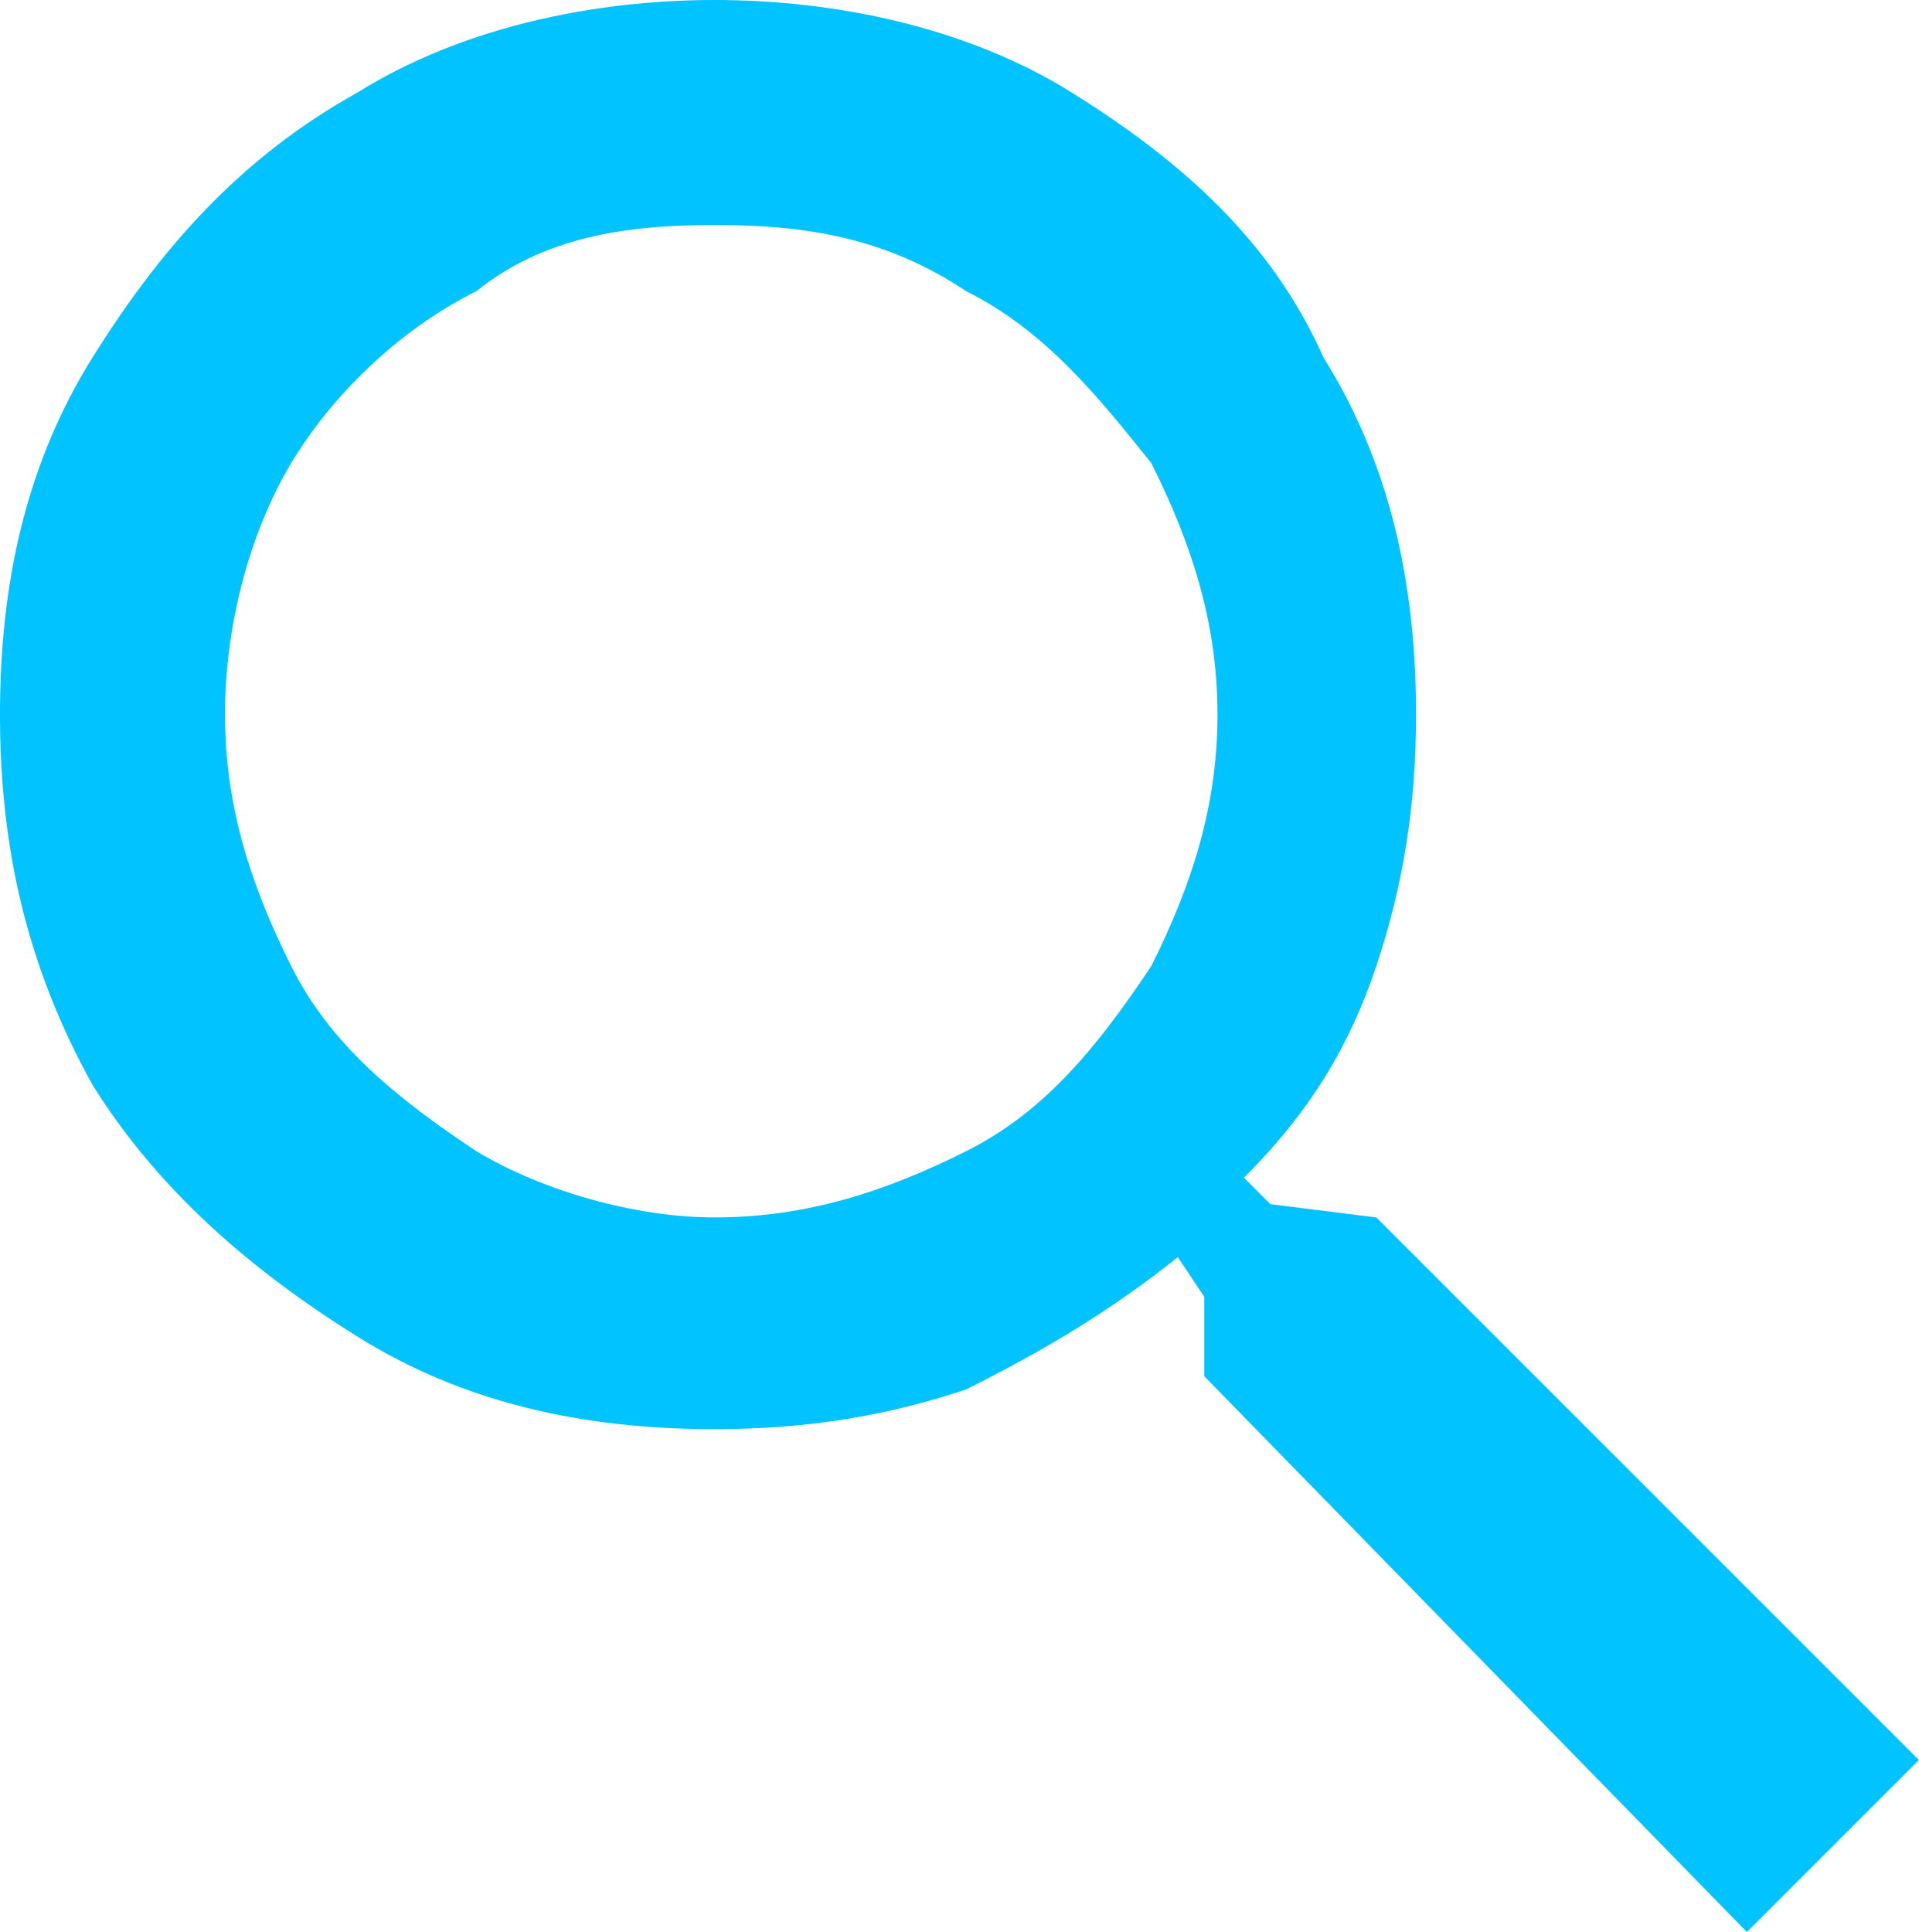
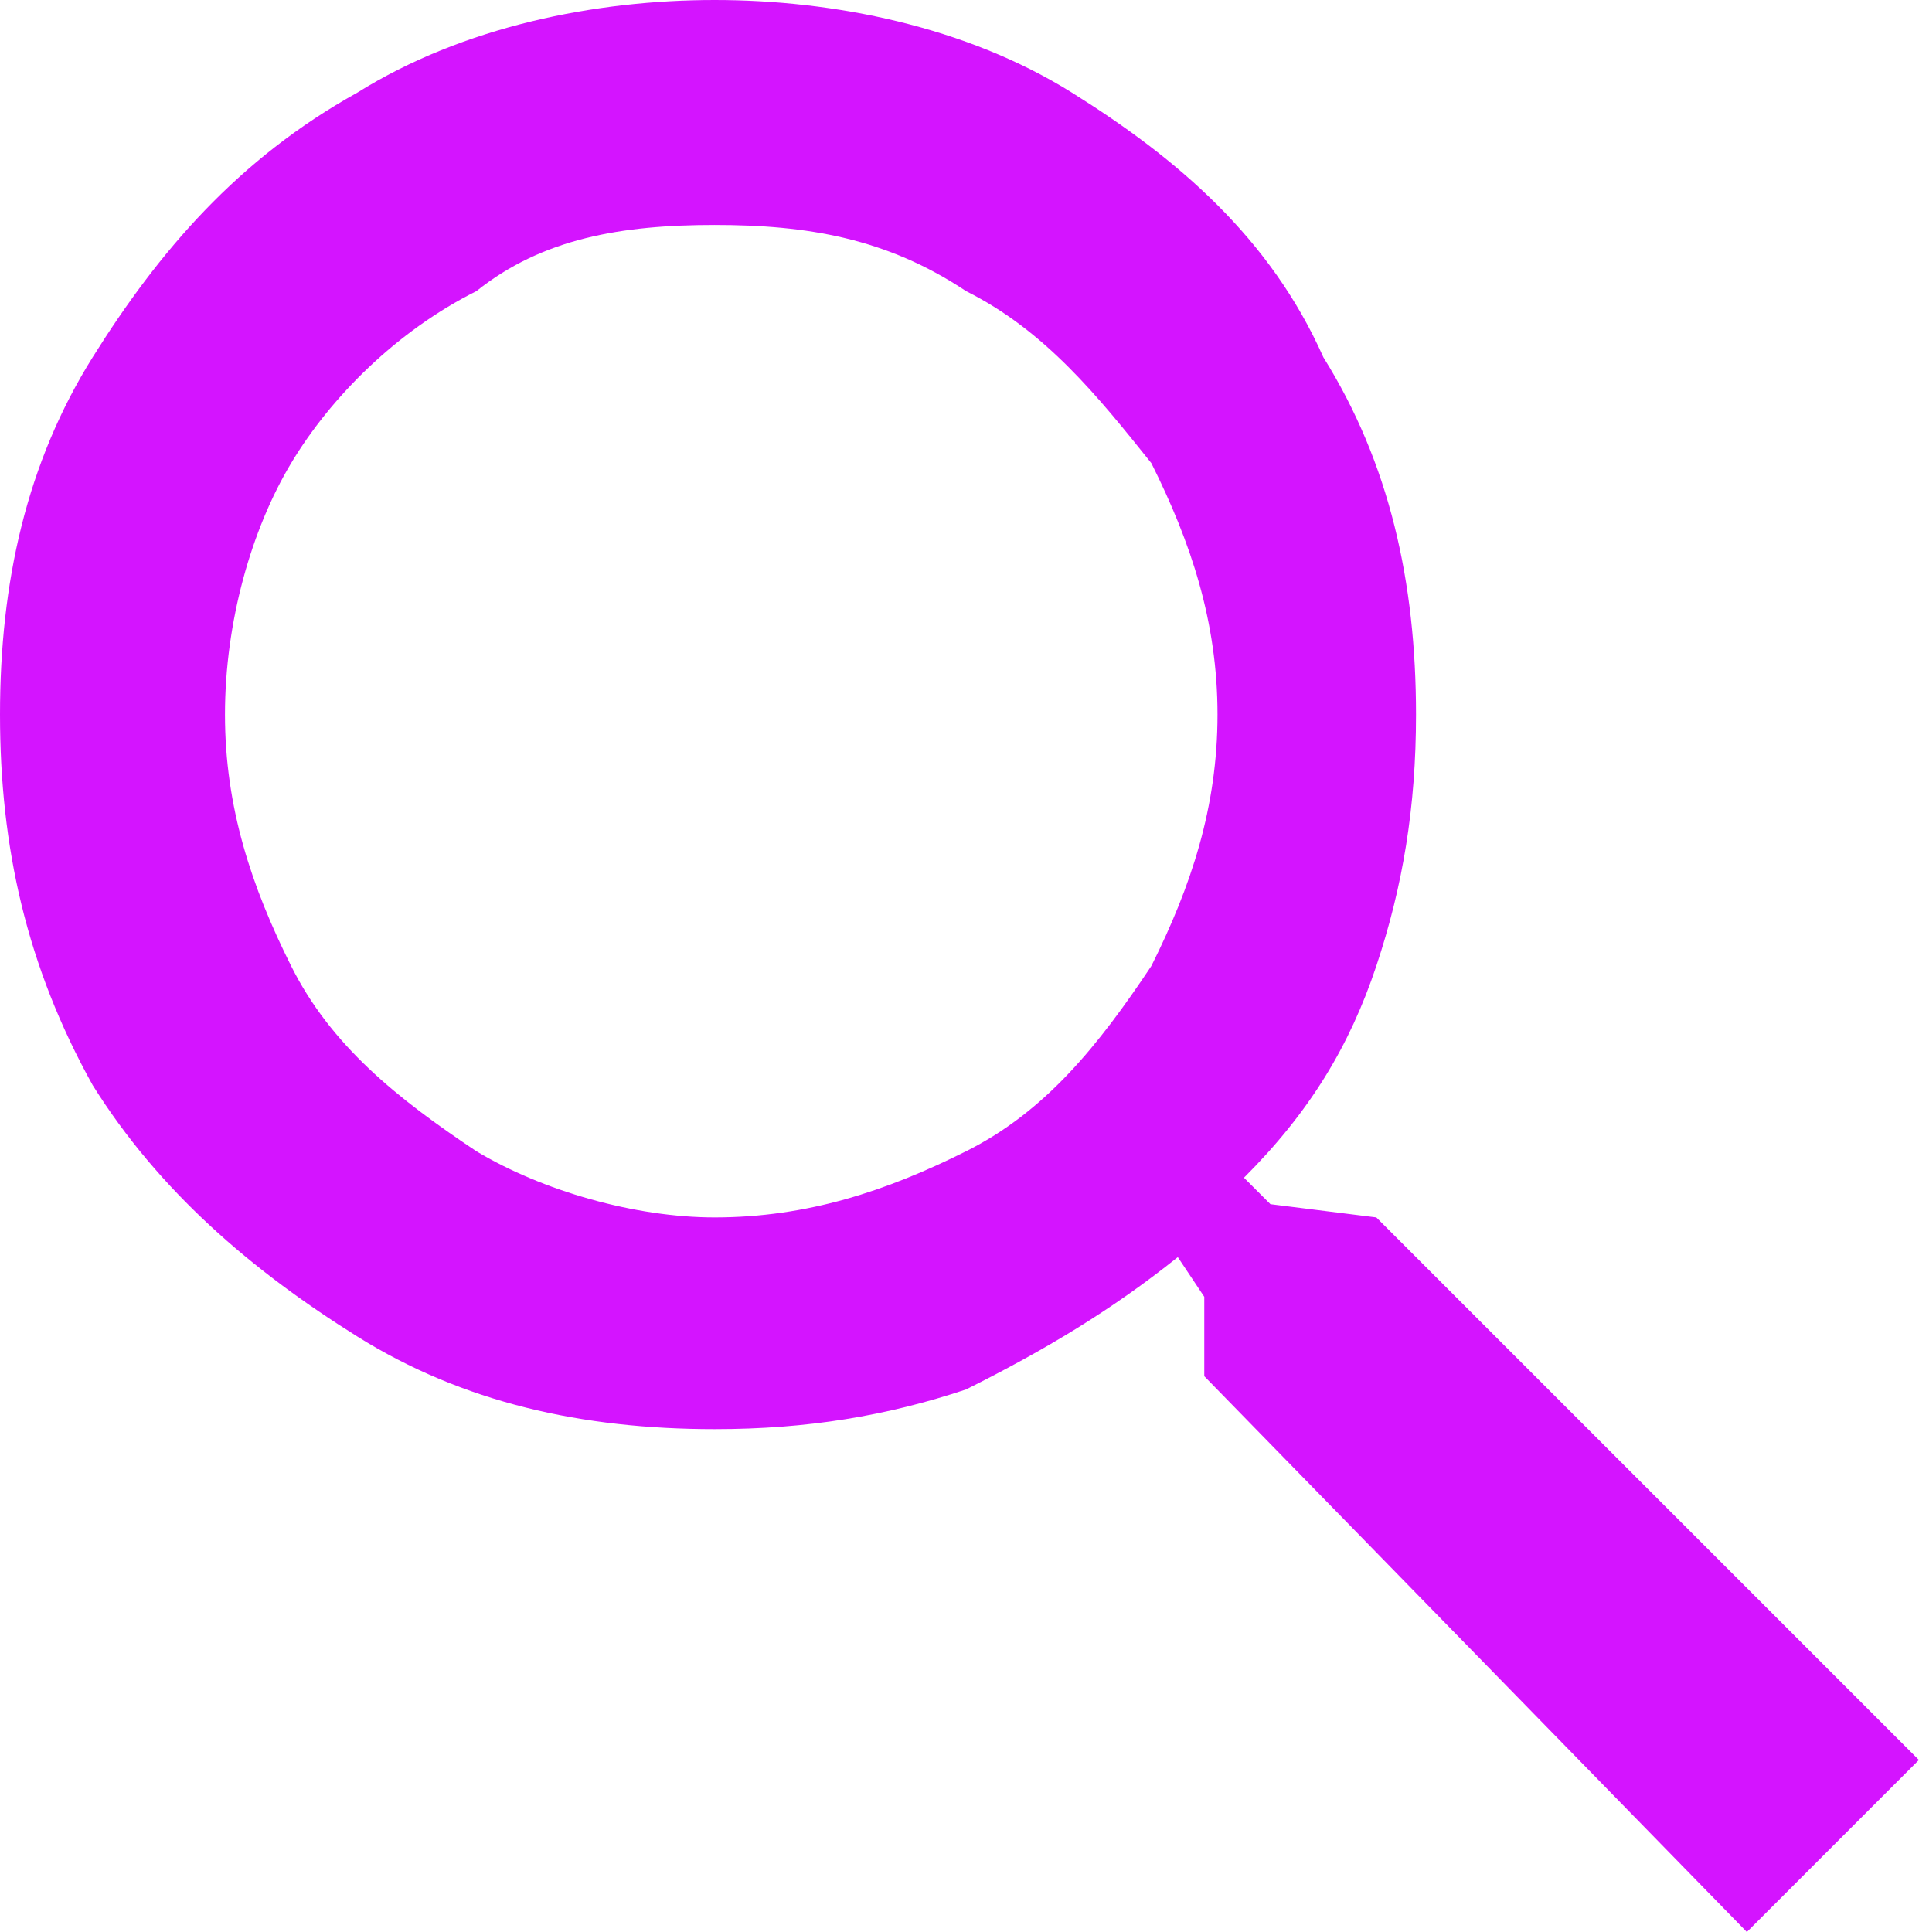
<svg xmlns="http://www.w3.org/2000/svg" width="14.5" height="14.6" viewBox="0 0 14.5 14.6">
-   <path fill="#00c3ff" d="M10.4 9.2l-.8-.1-.2-.2c.5-.5.8-1 1-1.6.2-.6.3-1.2.3-1.9 0-1-.2-1.9-.7-2.7-.4-.9-1.1-1.5-1.9-2C7.3.2 6.3 0 5.4 0c-.9 0-1.9.2-2.7.7-.9.5-1.5 1.2-2 2S0 4.4 0 5.4s.2 1.9.7 2.8c.5.8 1.2 1.4 2 1.9s1.7.7 2.7.7c.7 0 1.3-.1 1.9-.3.6-.3 1.1-.6 1.6-1l.2.3v.6l4.1 4.2 1.3-1.3-4.1-4.1zM8.7 7.3c-.4.6-.8 1.1-1.4 1.4-.6.3-1.2.5-1.9.5-.6 0-1.3-.2-1.8-.5-.6-.4-1.1-.8-1.4-1.4-.3-.6-.5-1.2-.5-1.9s.2-1.4.5-1.9.8-1 1.4-1.3c.5-.4 1.1-.5 1.8-.5s1.3.1 1.9.5c.6.3 1 .8 1.4 1.3.3.6.5 1.2.5 1.9S9 6.7 8.7 7.3z" />
+   <path fill="#d414ff" d="M10.4 9.2l-.8-.1-.2-.2c.5-.5.8-1 1-1.6.2-.6.3-1.2.3-1.9 0-1-.2-1.9-.7-2.7-.4-.9-1.1-1.5-1.9-2C7.3.2 6.3 0 5.4 0c-.9 0-1.9.2-2.7.7-.9.5-1.5 1.2-2 2S0 4.4 0 5.4s.2 1.9.7 2.8c.5.8 1.2 1.4 2 1.9s1.7.7 2.7.7c.7 0 1.3-.1 1.9-.3.6-.3 1.1-.6 1.6-1l.2.3v.6l4.1 4.2 1.3-1.3-4.1-4.1zM8.7 7.3c-.4.6-.8 1.1-1.4 1.4-.6.3-1.2.5-1.9.5-.6 0-1.3-.2-1.8-.5-.6-.4-1.1-.8-1.4-1.4-.3-.6-.5-1.2-.5-1.9s.2-1.4.5-1.9.8-1 1.4-1.3c.5-.4 1.1-.5 1.8-.5s1.3.1 1.9.5c.6.3 1 .8 1.4 1.3.3.6.5 1.2.5 1.9S9 6.7 8.7 7.3z" />
</svg>
